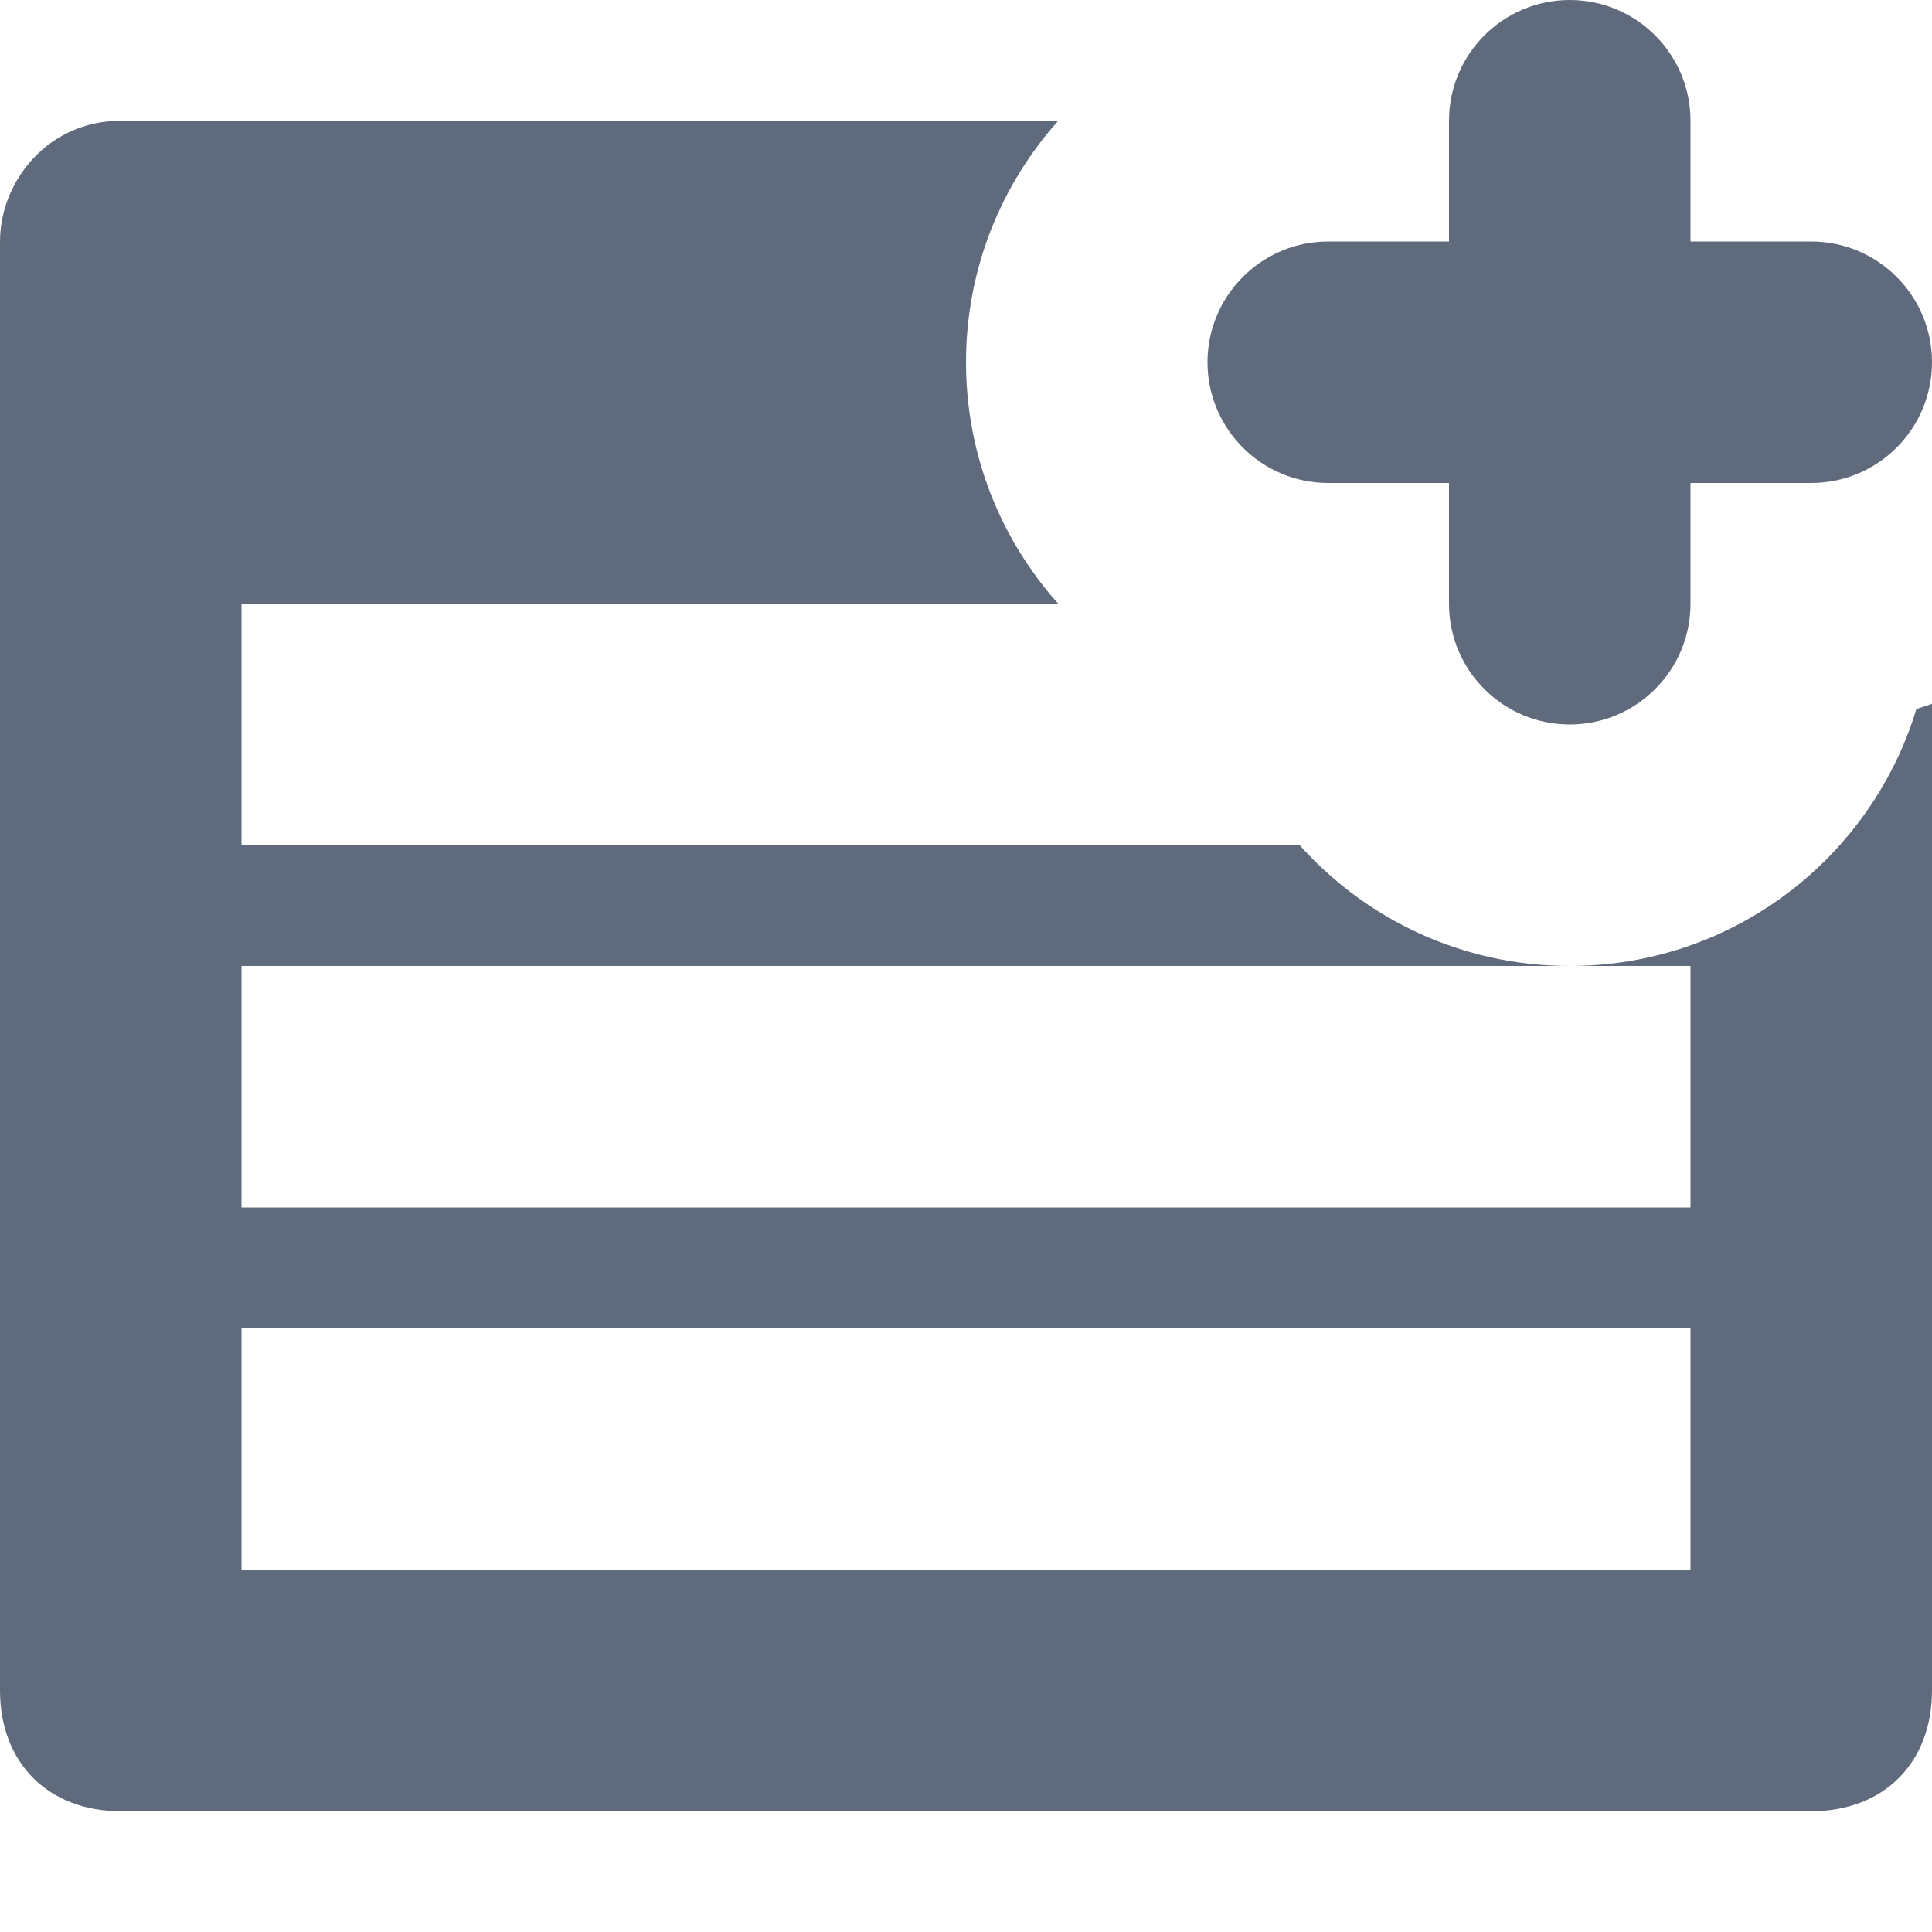
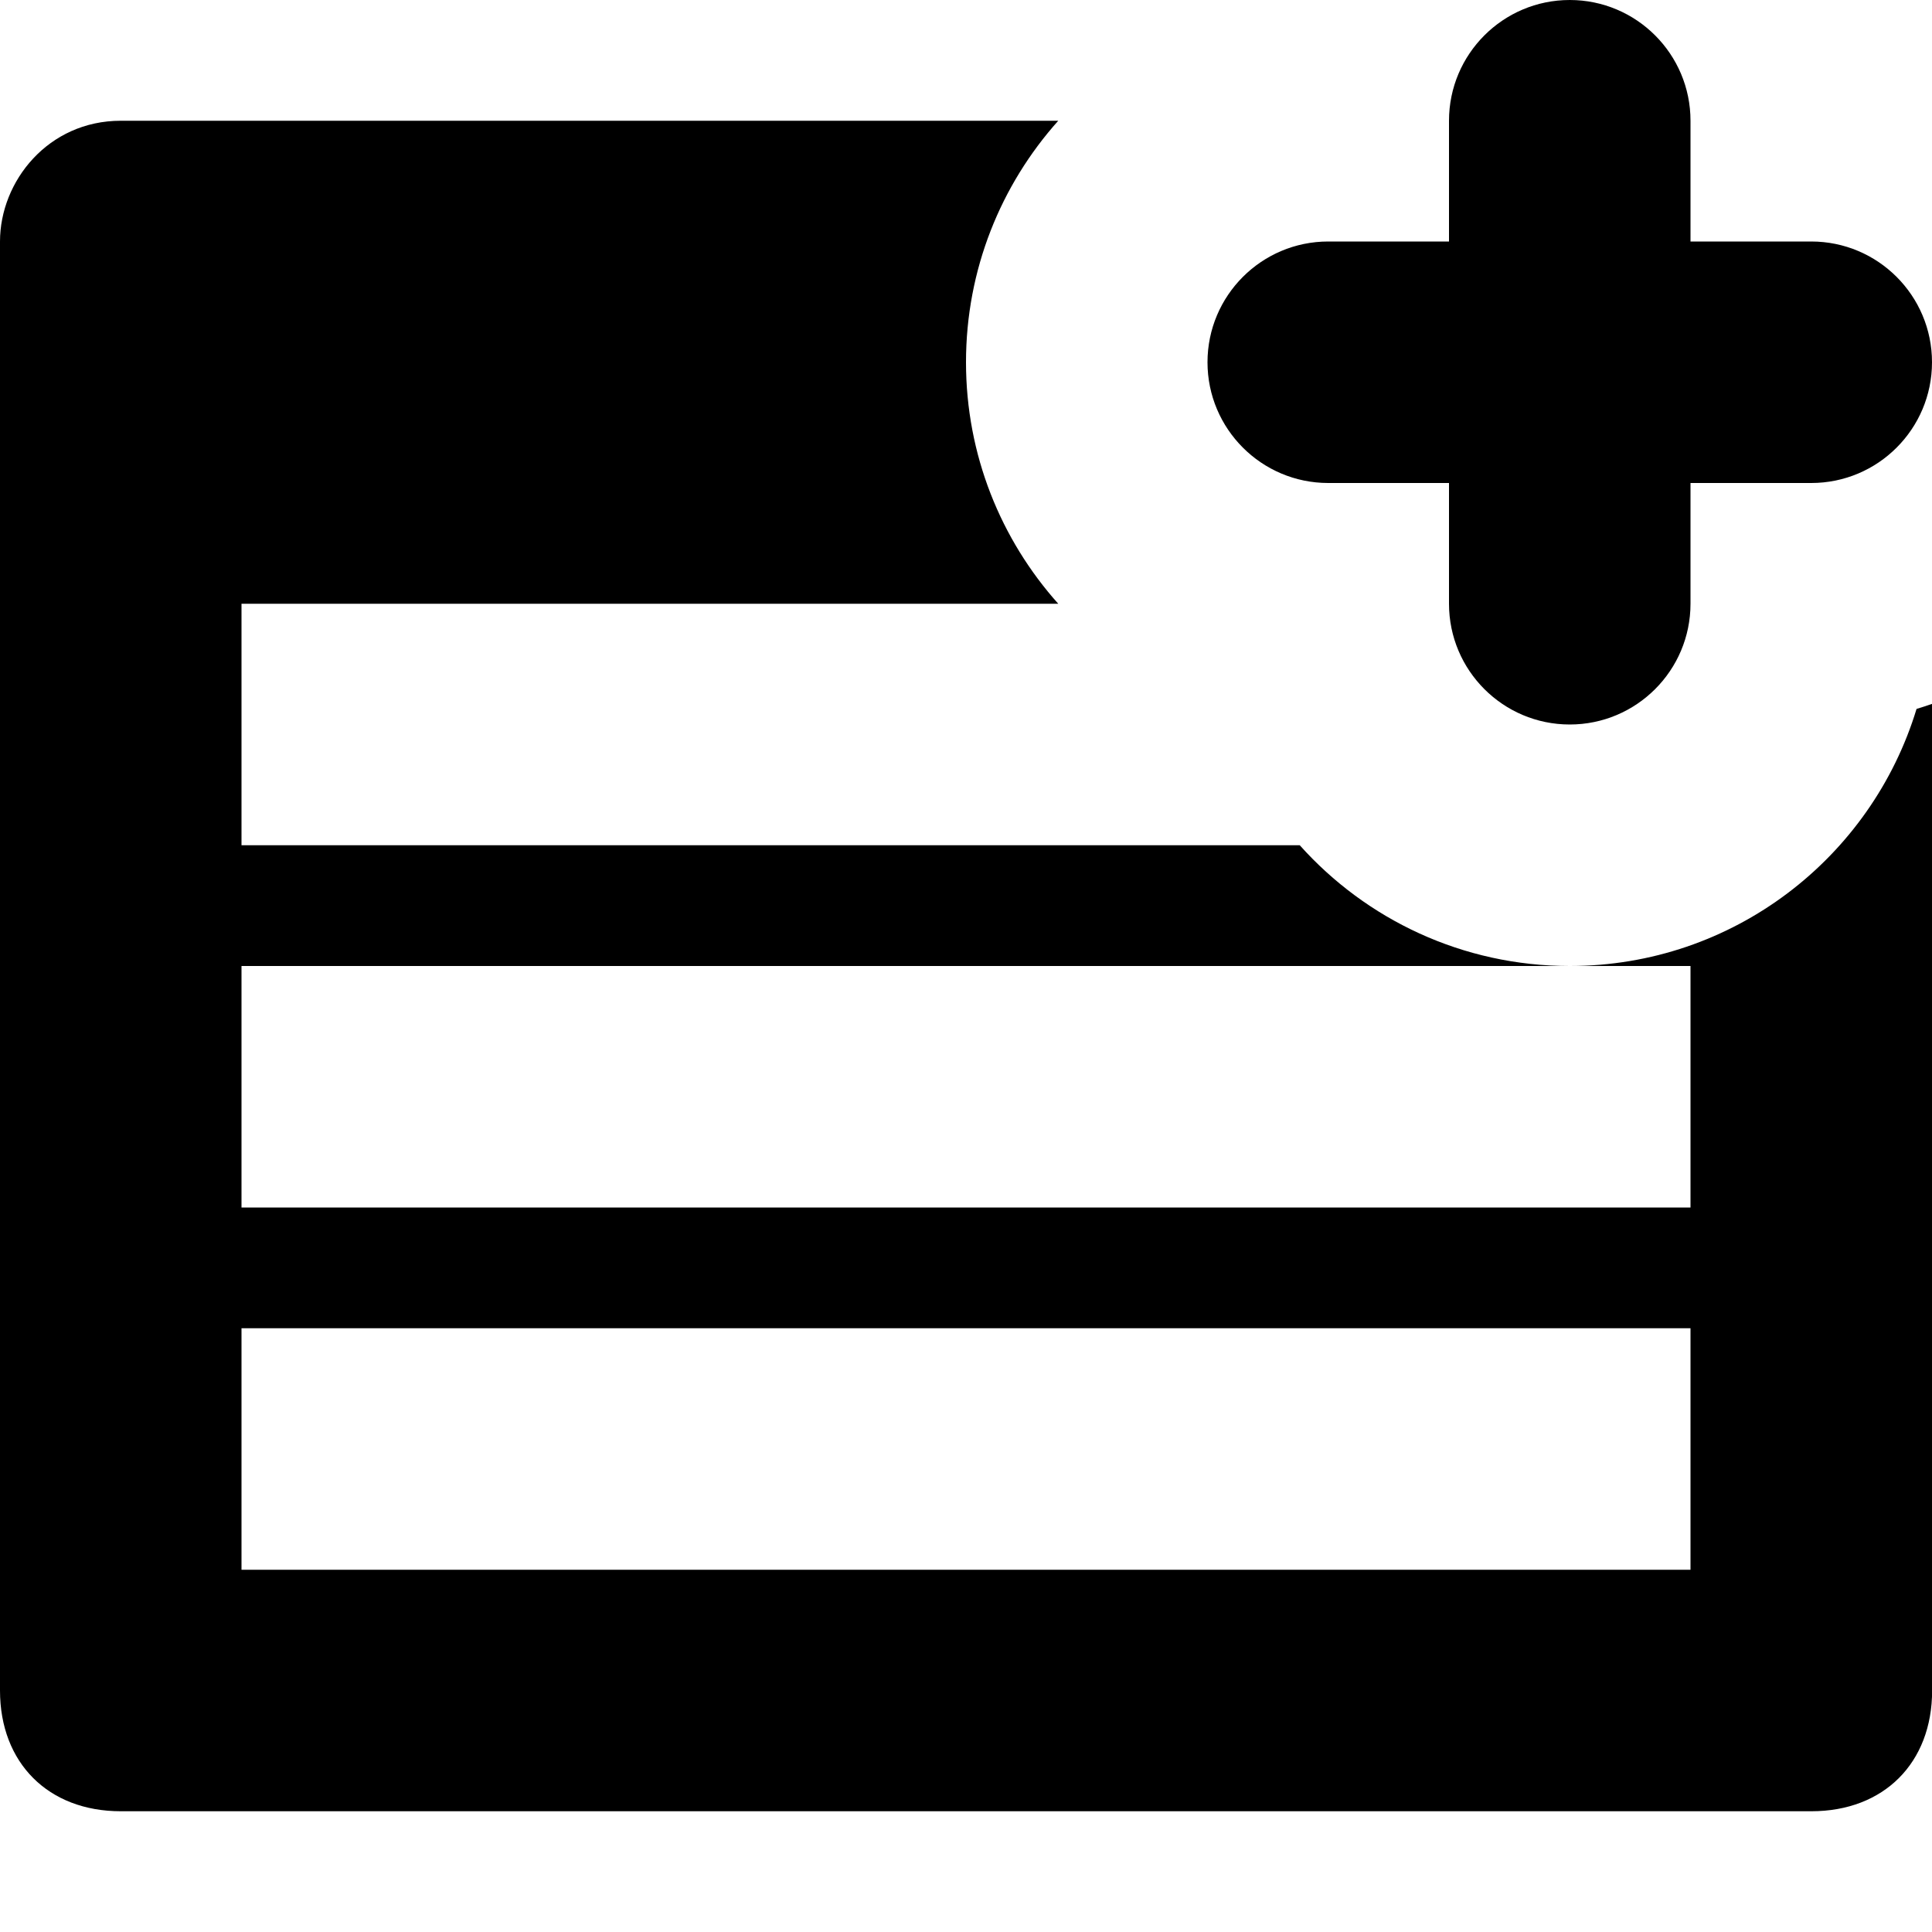
- <svg xmlns="http://www.w3.org/2000/svg" width="16" height="16" viewBox="0 0 16 16" fill="none">
-   <path fill-rule="evenodd" clip-rule="evenodd" d="M12 1C12 0.448 12.448 0 13 0C13.552 0 14 0.448 14 1V2H15C15.552 2 16 2.448 16 3C16 3.552 15.552 4 15 4H14V5C14 5.552 13.552 6 13 6C12.448 6 12 5.552 12 5V4H11C10.448 4 10 3.552 10 3C10 2.448 10.448 2 11 2H12V1ZM8 3C8 3.768 8.289 4.469 8.764 5H6H2V7H6H10.764C11.313 7.614 12.111 8 13 8H7H2V10H7H14V8H13C14.354 8 15.498 7.103 15.871 5.871C15.915 5.858 15.958 5.844 16 5.829V14C16 14.6 15.6 15 15 15H1C0.4 15 0 14.6 0 14V2C0 1.5 0.4 1 1 1H8.764C8.289 1.531 8 2.232 8 3ZM7 13H2V11H7H14V13H7Z" fill="#5F6B7C" />
+ <svg xmlns="http://www.w3.org/2000/svg" viewBox="0 0 16 16">
+   <path d="M12 1c0-.552.448-1 1-1s1 .448 1 1v1h1c.552 0 1 .448 1 1s-.448 1-1 1h-1v1c0 .552-.448 1-1 1s-1-.448-1-1V4h-1c-.552 0-1-.448-1-1s.448-1 1-1h1V1ZM8 3C8 3.768 8.289 4.469 8.764 5H2v2h8.764c.549.614 1.348 1 2.236 1H2v2h12V8h-1c1.354 0 2.498-.897 2.872-2.129.043-.013.086-.027.129-.042V14c0 .6-.4 1-1 1H1c-.6 0-1-.4-1-1V2c0-.5.4-1 1-1h7.764C8.289 1.531 8 2.232 8 3ZM7 13h7v-2H2v2h5Z" />
</svg>
